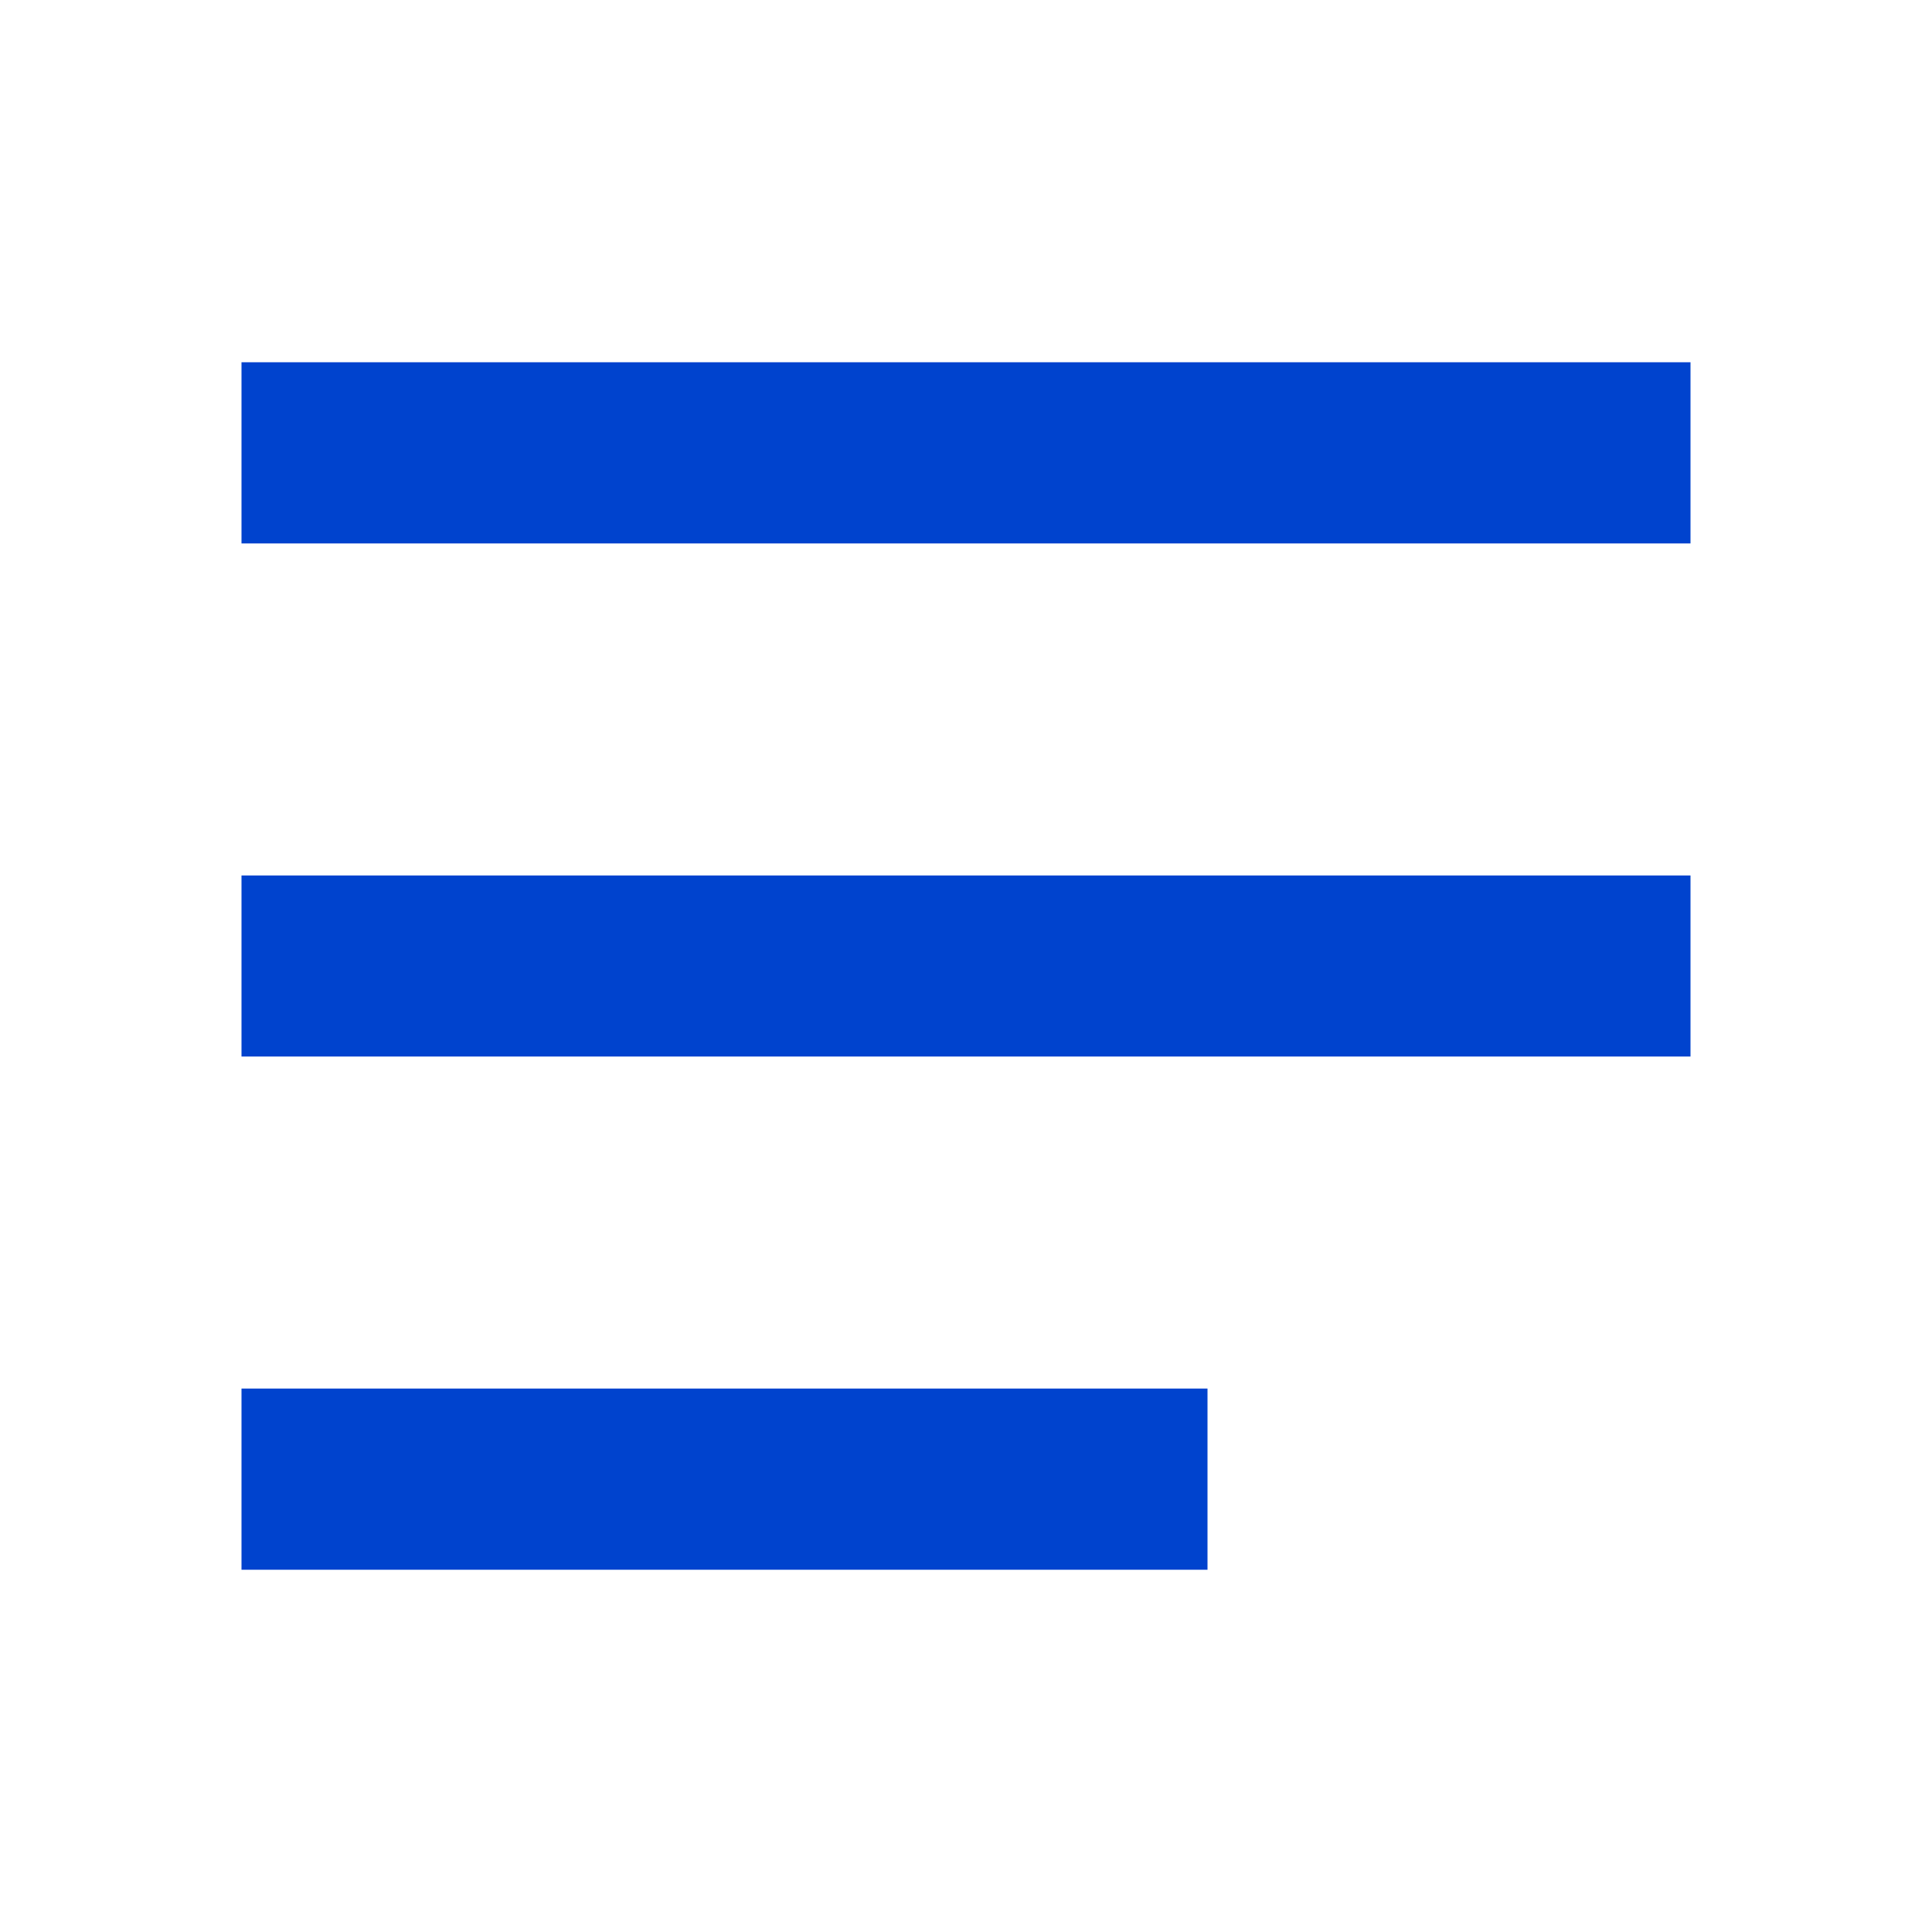
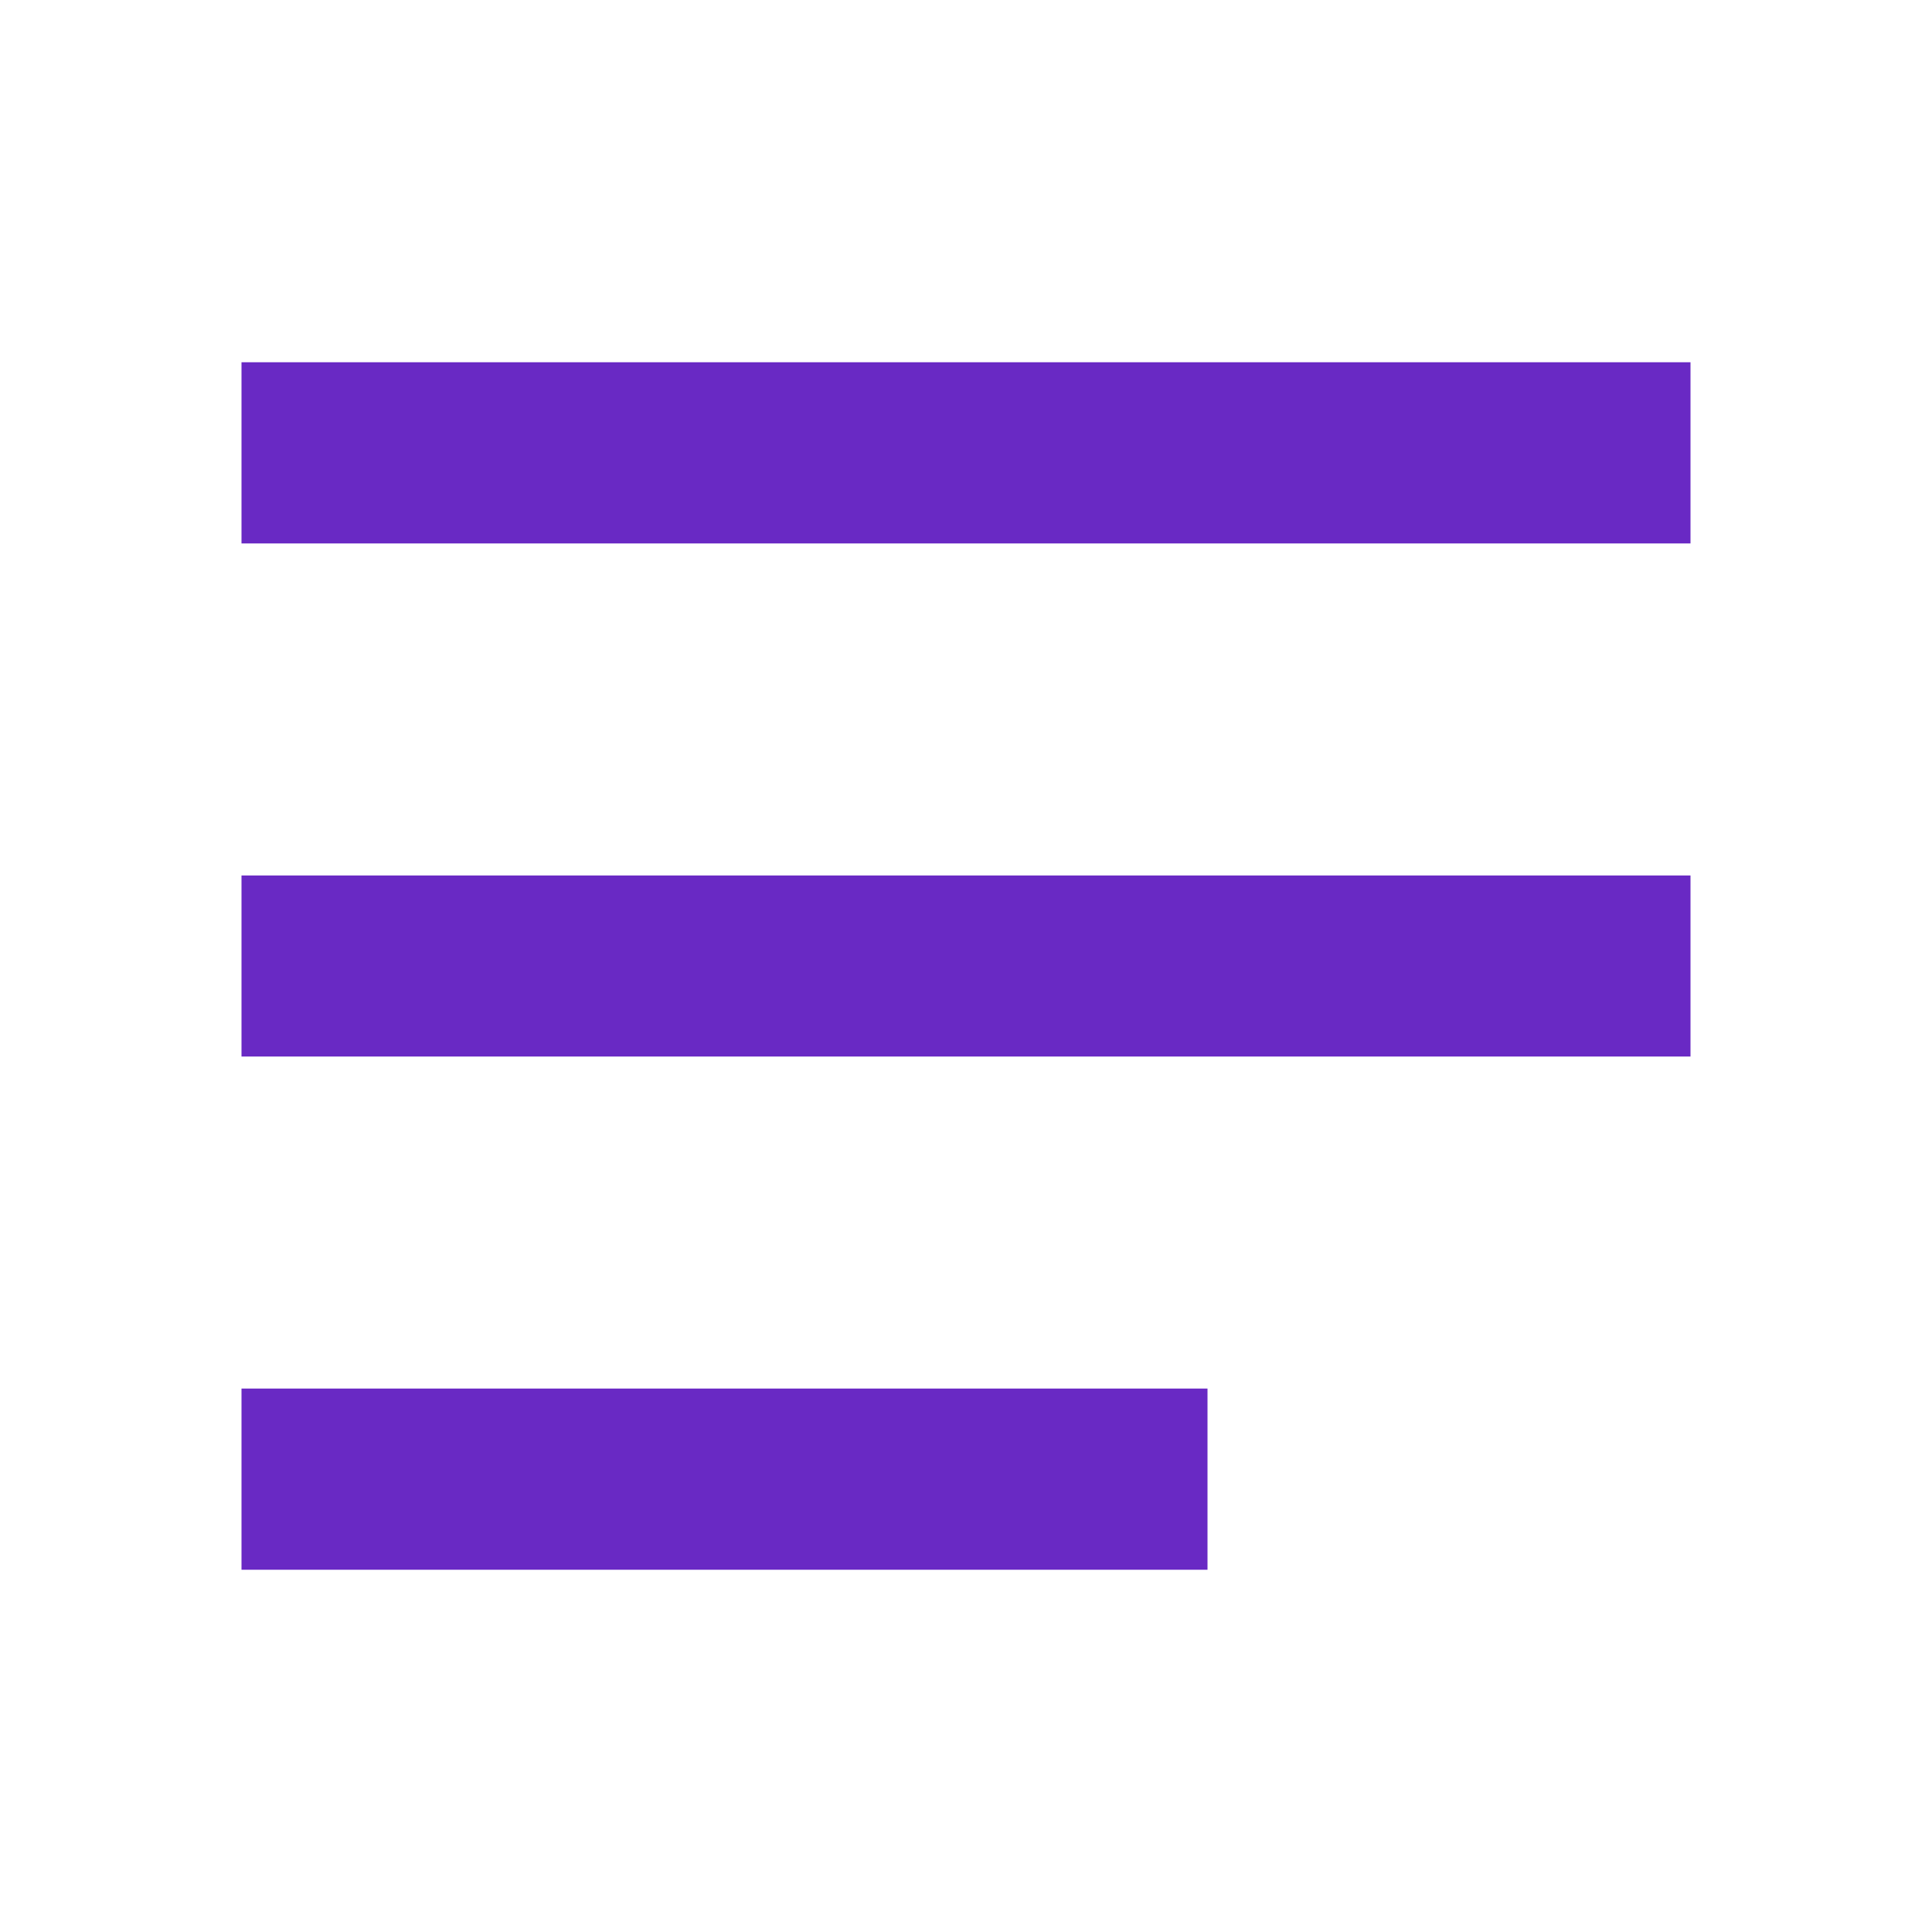
<svg xmlns="http://www.w3.org/2000/svg" preserveAspectRatio="none" overflow="visible" style="display: block;" width="14" height="14" viewBox="0 0 14 14" fill="none">
  <g id="Insights/Icon/queue">
-     <path id="Vector" d="M1.75 2.625H12.25V3.938H1.75V2.625ZM1.75 6.344H12.25V7.656H1.75V6.344ZM1.75 10.062H8.75V11.375H1.75V10.062Z" fill-rule="evenodd" clip-rule="evenodd" fill="#0043CE" />
+     <path id="Vector" d="M1.75 2.625H12.25V3.938H1.75V2.625ZM1.75 6.344H12.25V7.656H1.75V6.344ZM1.75 10.062H8.75V11.375H1.75V10.062Z" fill-rule="evenodd" clip-rule="evenodd" fill="#6929C4" />
  </g>
</svg>
